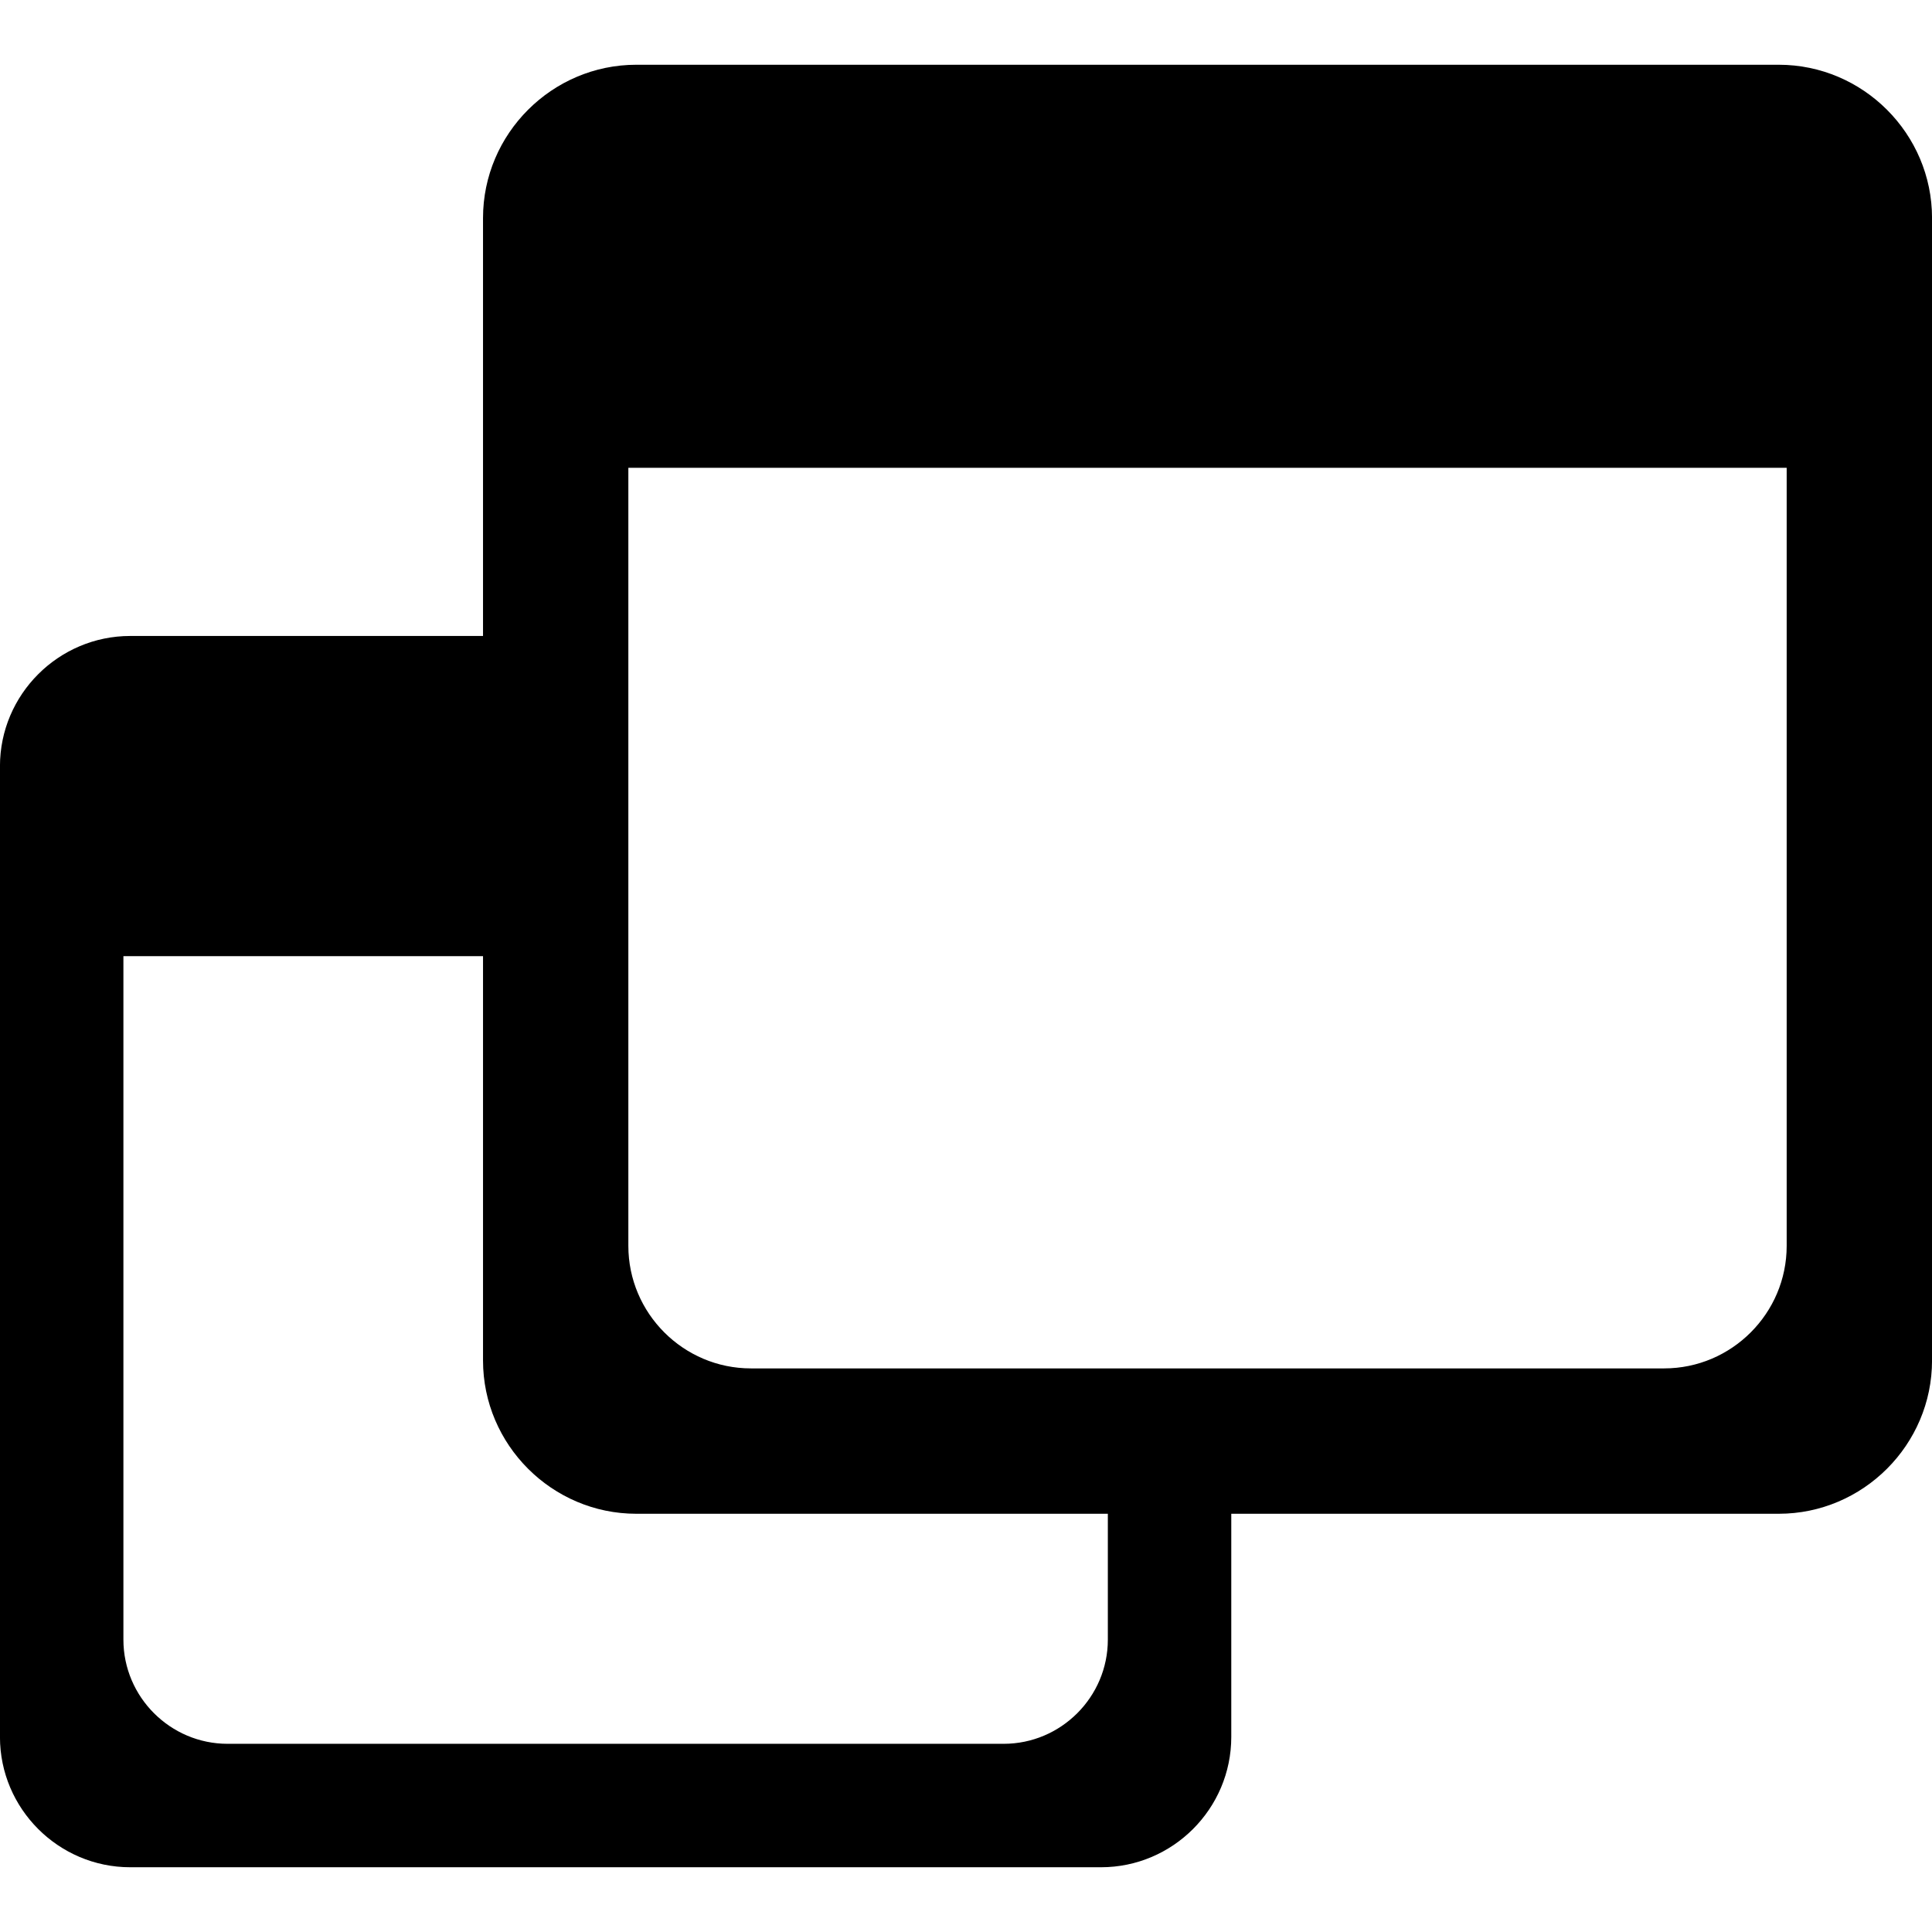
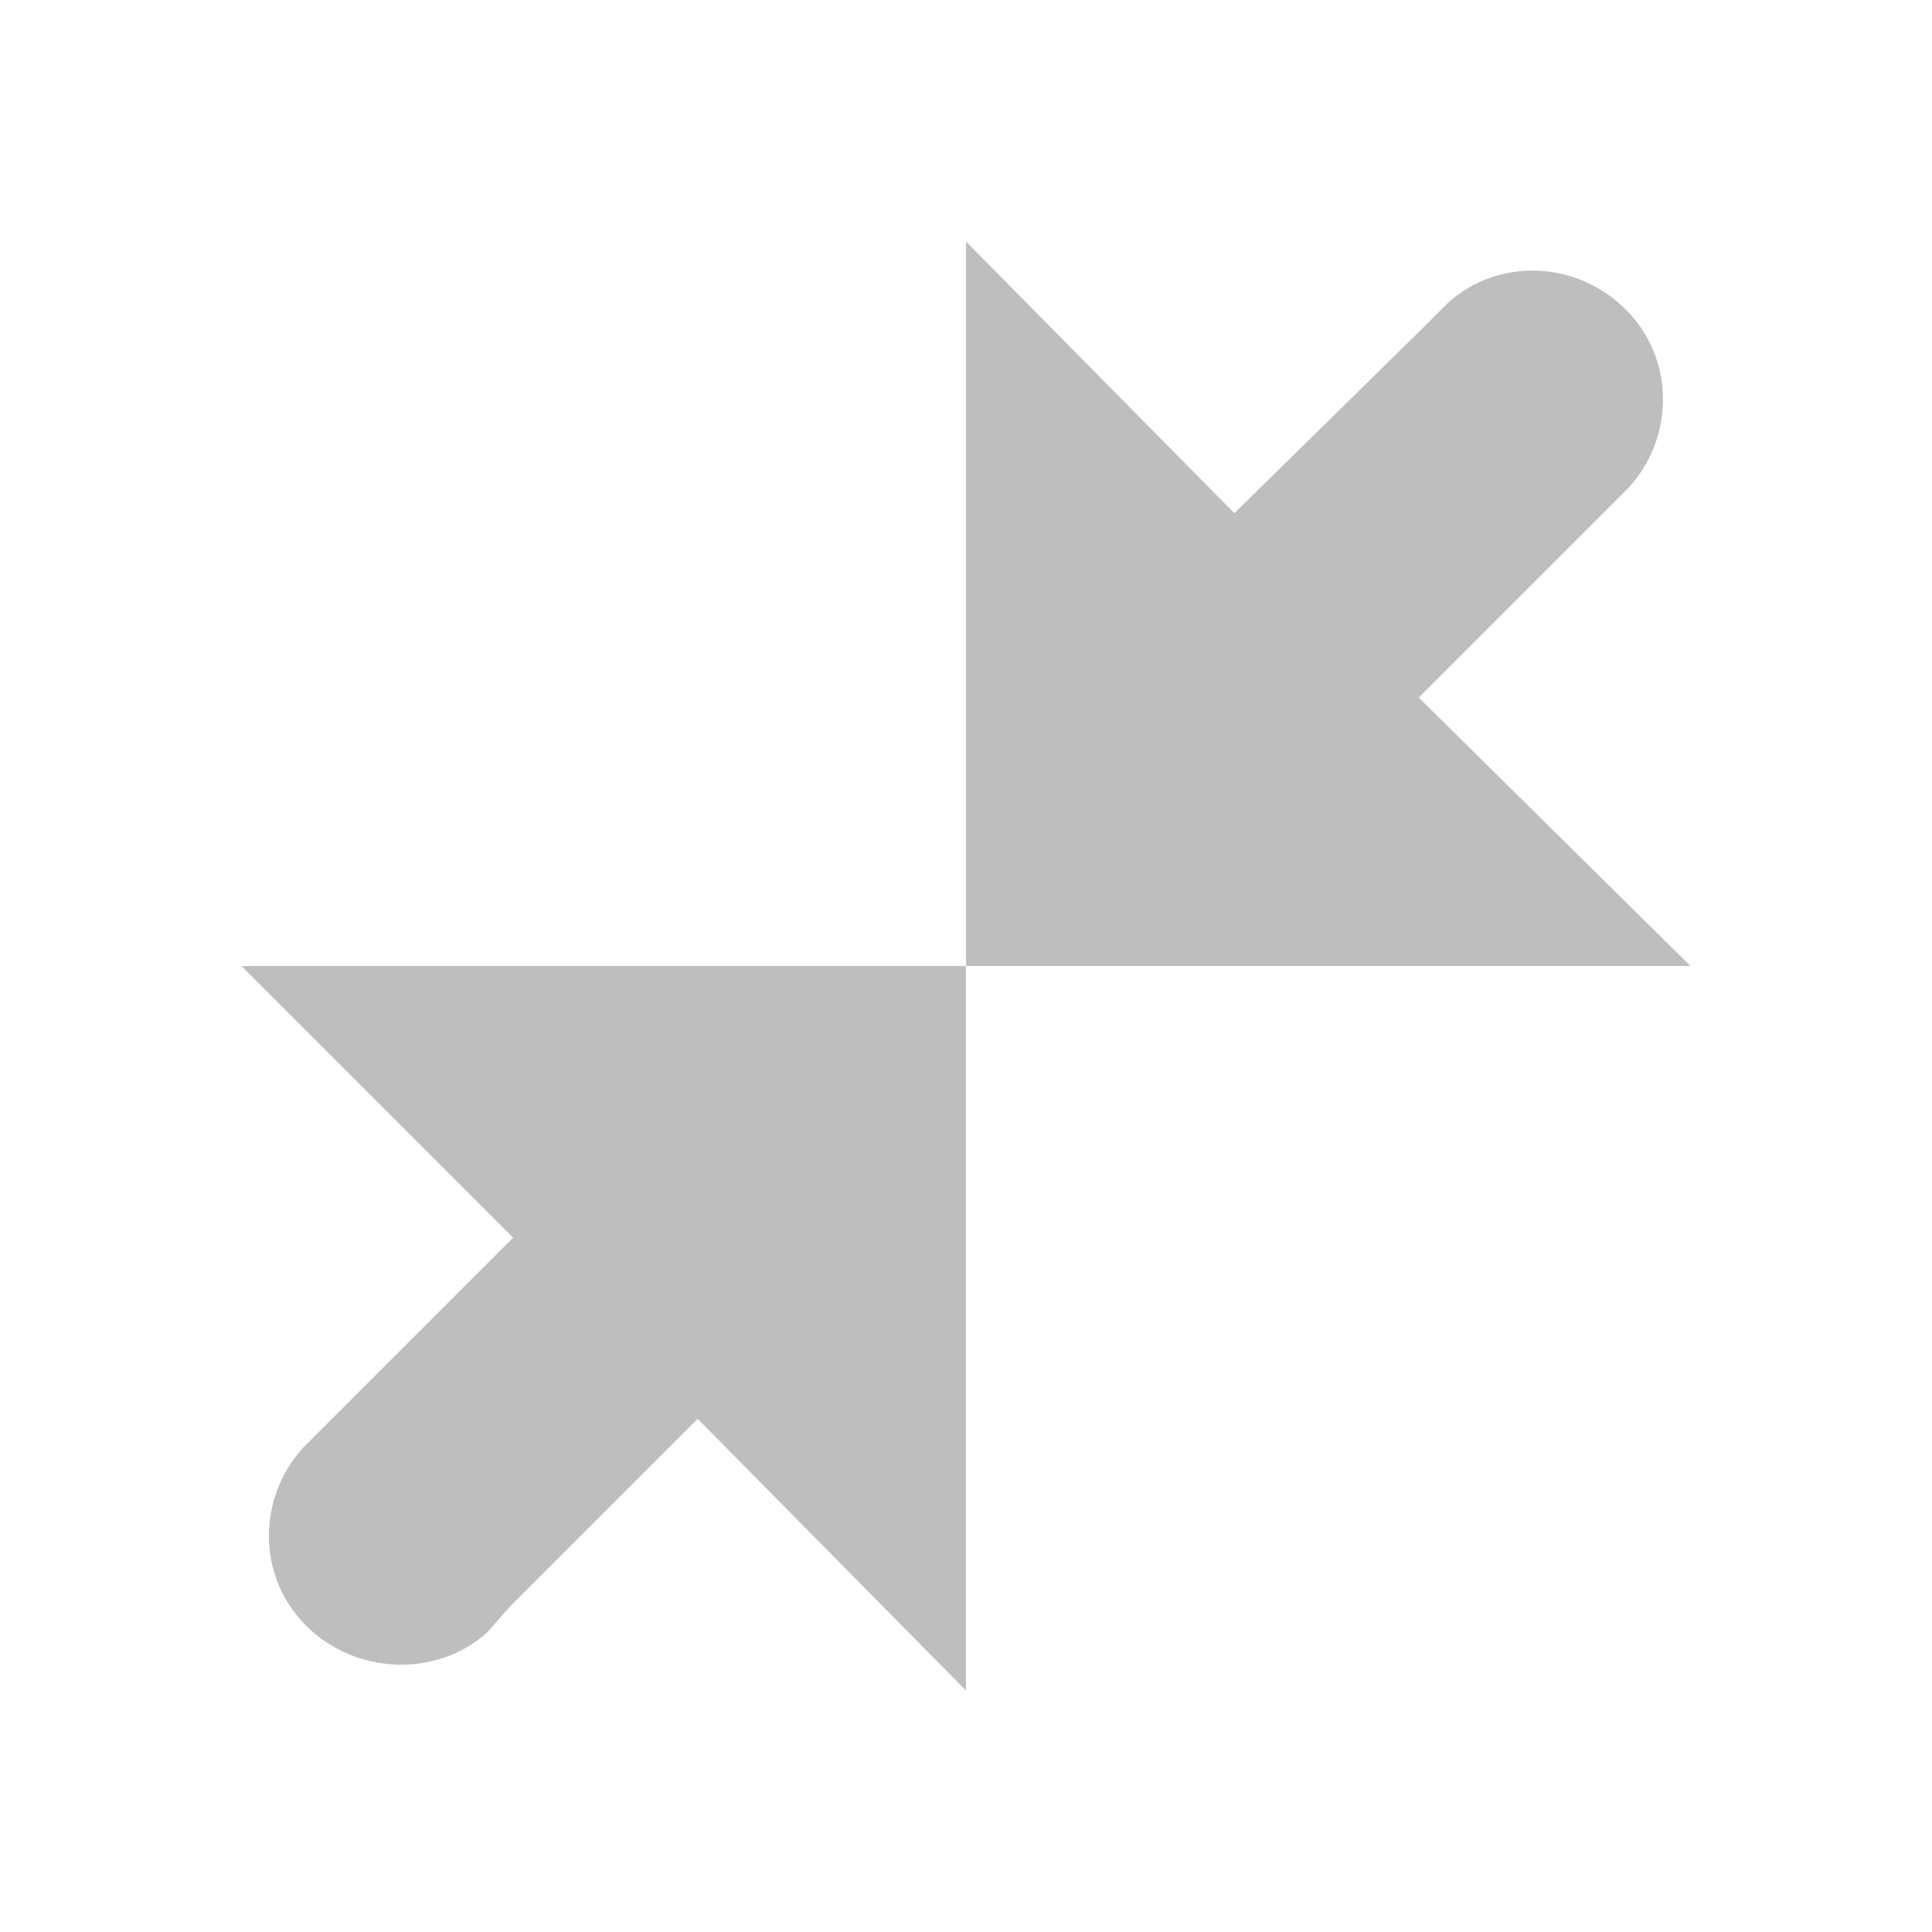
- <svg xmlns="http://www.w3.org/2000/svg" width="64" height="64" viewBox="0 0 640 640" shape-rendering="geometricPrecision" text-rendering="geometricPrecision" image-rendering="optimizeQuality" fill-rule="evenodd" clip-rule="evenodd">
-   <path d="M43.134 210.676h116.872V72.225c0-27.922      22.855-50.776      50.777-50.776h378.453c27.921      0 50.776 22.854 50.776 50.776v378.453c0 27.922-22.855      50.776-50.776 50.776h-181.36v73.95c0 23.752-19.394      43.146-43.147 43.146H43.134c-23.752      0-43.146-19.394-43.146-43.146V253.82c0-23.752 19.394-43.146      43.146-43.146zM160.006 316.74H40.88v226.408c0 18.992 15.52      34.512 34.513 34.512h257.082c18.992 0 34.512-15.52      34.512-34.512v-41.693H210.783c-27.922 0-50.776-22.855-50.776-50.777V316.74zm431.852-161.778H208.15v257.755c0      22.335 18.249 40.583 40.595 40.583h302.531c22.335 0 40.584-18.248 40.584-40.583V154.962z" />
+ <svg xmlns="http://www.w3.org/2000/svg" height="16" id="svg7384" version="1.1" width="16">
+   <defs id="defs7386">
+     <filter color-interpolation-filters="sRGB" id="filter7554">
+       <feBlend id="feBlend7556" in2="BackgroundImage" mode="darken" />
+     </filter>
+     <filter color-interpolation-filters="sRGB" id="filter7554-7">
+       <feBlend id="feBlend7556-6" in2="BackgroundImage" mode="darken" />
+     </filter>
+   </defs>
+   <g id="layer9" label="status" style="display:inline" transform="translate(-333.0004,-188)" />
+   <g id="layer10" style="display:inline" transform="translate(-333.0004,-188)" />
+   <g id="layer13" style="display:inline" transform="translate(-333.0004,-188)" />
+   <g id="layer14" transform="translate(-333.0004,-188)" />
+   <g id="layer15" style="display:inline" transform="translate(-333.0004,-188)" />
+   <g id="g71291" style="display:inline" transform="translate(-333.0004,-188)" />
+   <g id="layer12" style="display:inline" transform="translate(-333.0004,-188)">
+     <path d="m 347,196 -2.25,-2.223 1.714,-1.714 c 0.013,-0.013 0.015,-0.013 0.027,-0.027 0.381,-0.421 0.379,-1.068 -0.027,-1.473 -0.405,-0.405 -1.053,-0.434 -1.473,-0.054 l -0.214,0.214 -1.554,1.527 -2.223,-2.25 0,6 z" id="path2987-5" style="color:#bebebe;fill:#bebebe;fill-opacity:1;fill-rule:nonzero;stroke:none;stroke-width:1;marker:none;visibility:visible;display:inline;overflow:visible;enable-background:accumulate" />
+     <path d="m 341,202 0,-6 -6,0 2.25,2.25 -1.714,1.714 c -0.013,0.013 -0.015,0.013 -0.027,0.027 -0.381,0.421 -0.379,1.068 0.027,1.473 0.405,0.405 1.079,0.434 1.5,0.054 l 0.188,-0.214 1.554,-1.554 z" id="path3288-51-5-6" style="color:#bebebe;fill:#bebebe;fill-opacity:1;fill-rule:nonzero;stroke:none;stroke-width:1;marker:none;visibility:visible;display:inline;overflow:visible;enable-background:accumulate" />
+   </g>
</svg>
